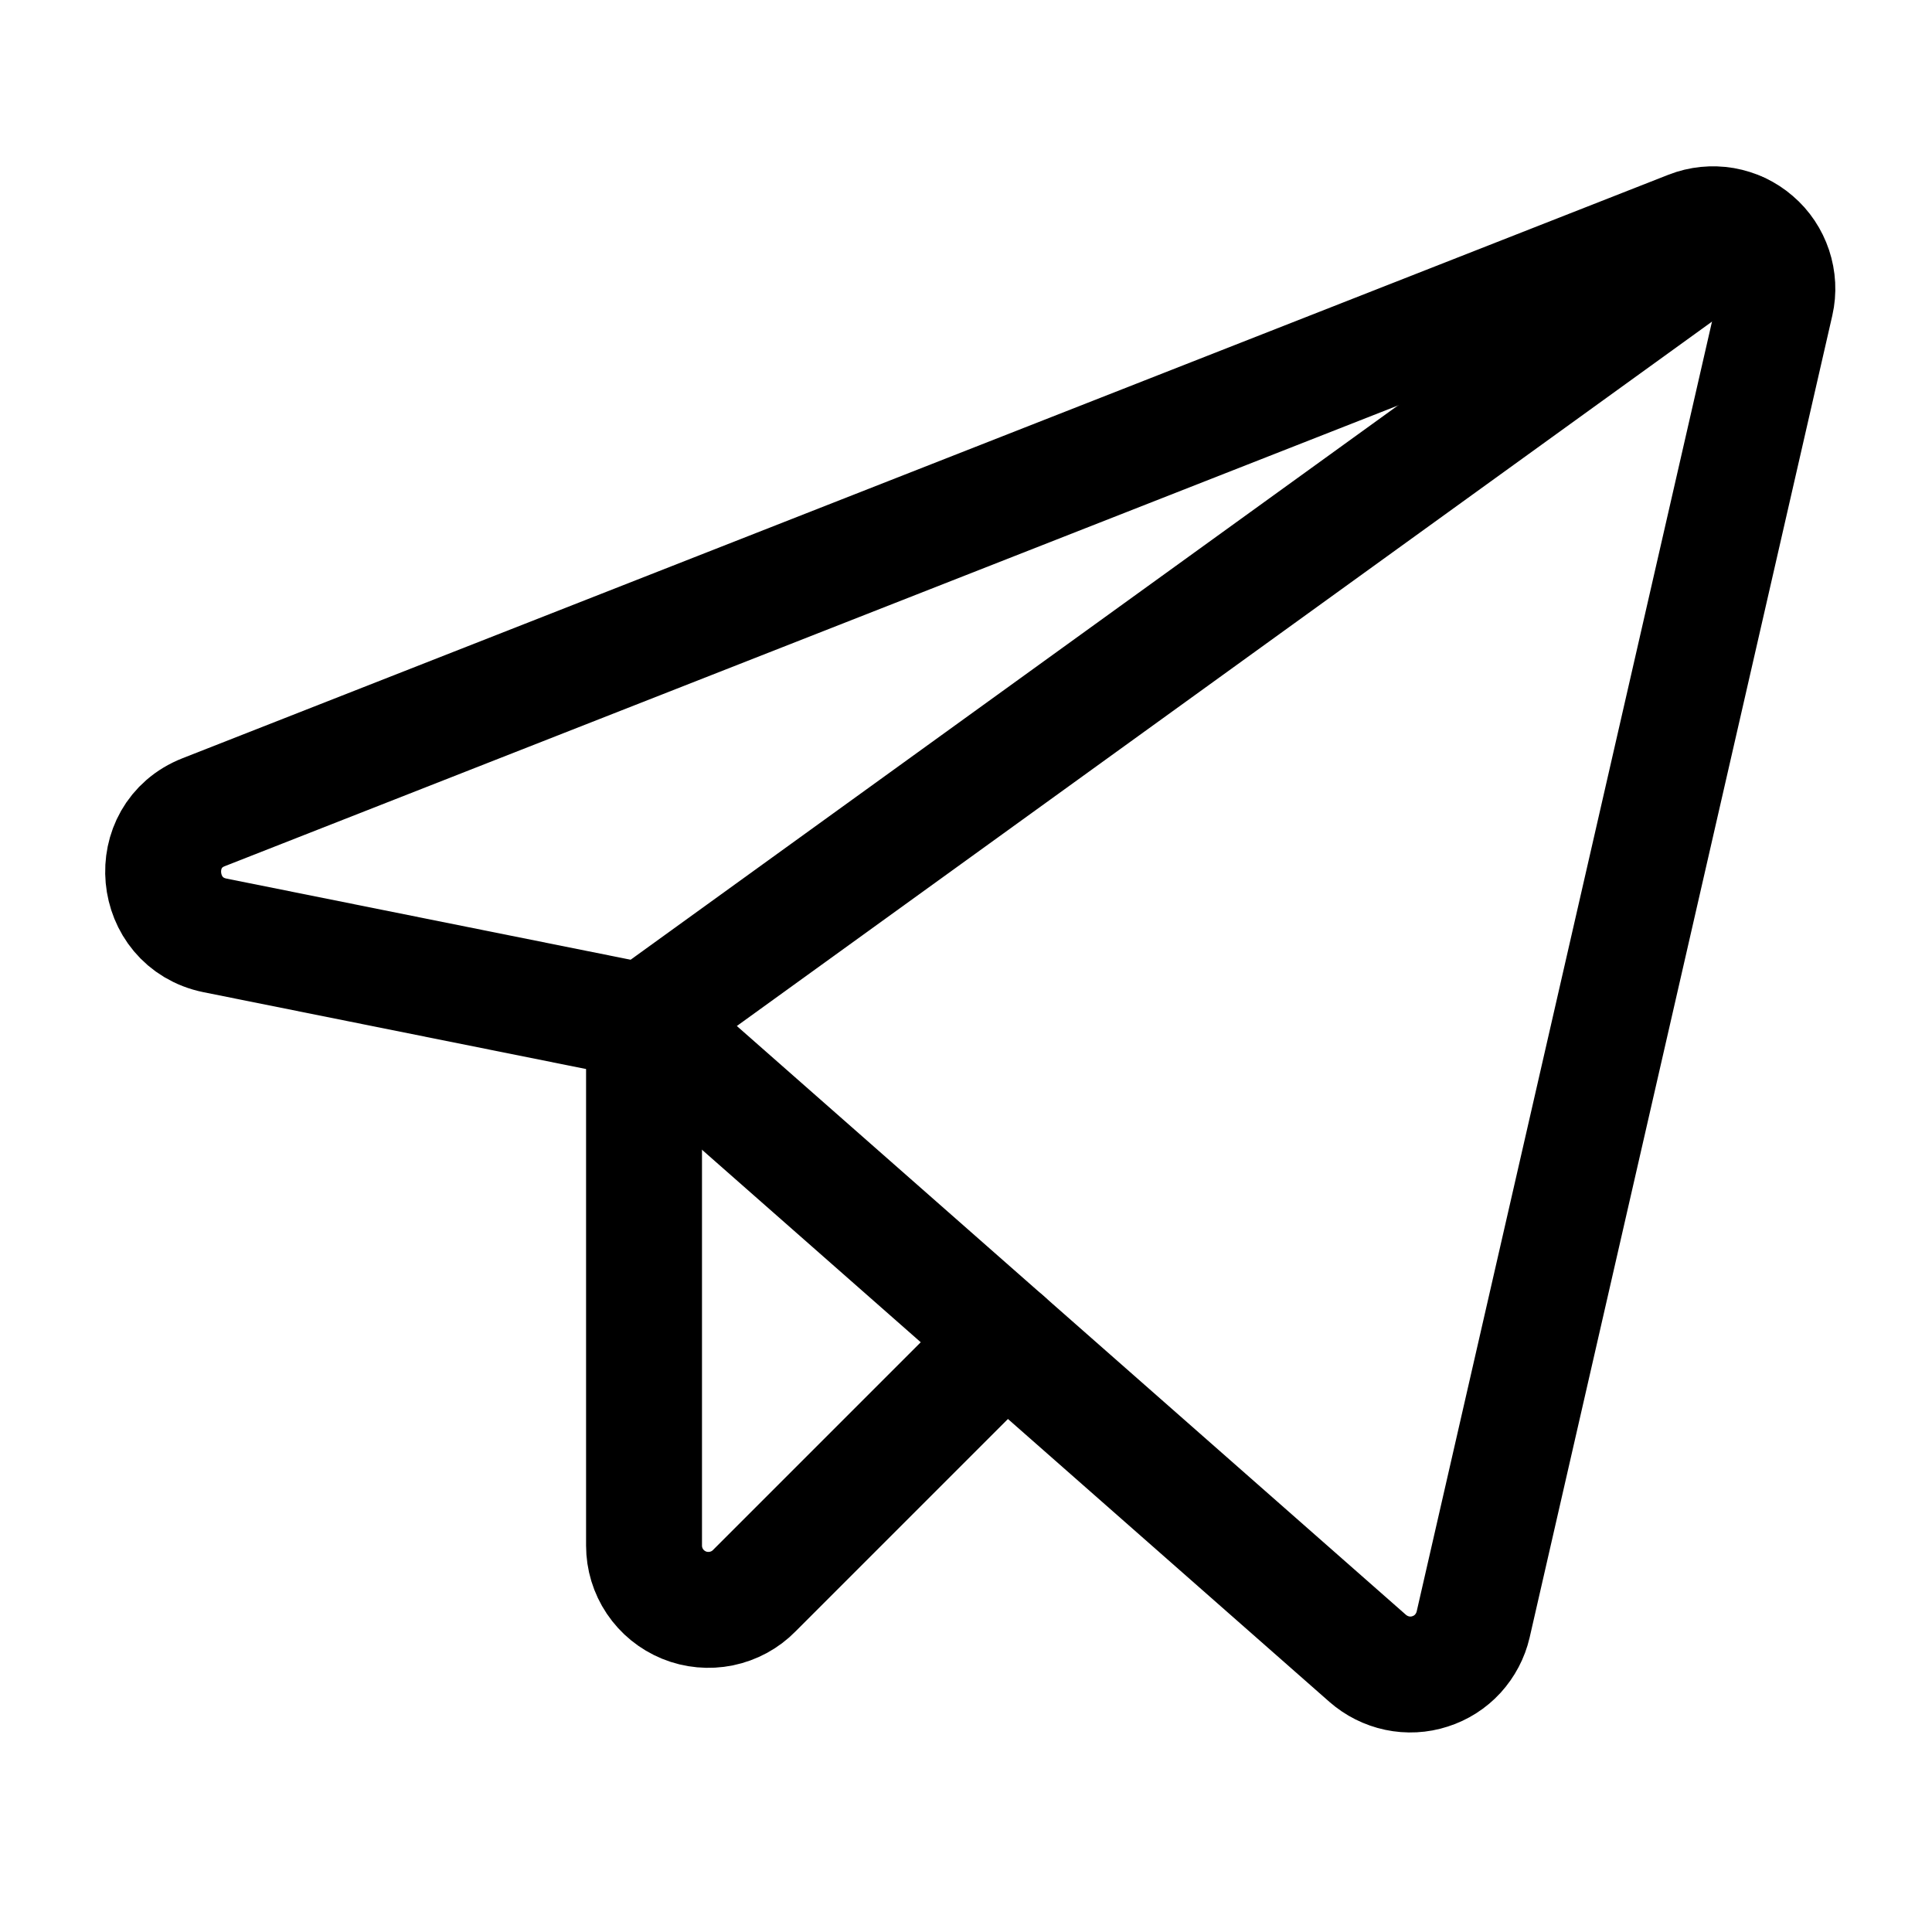
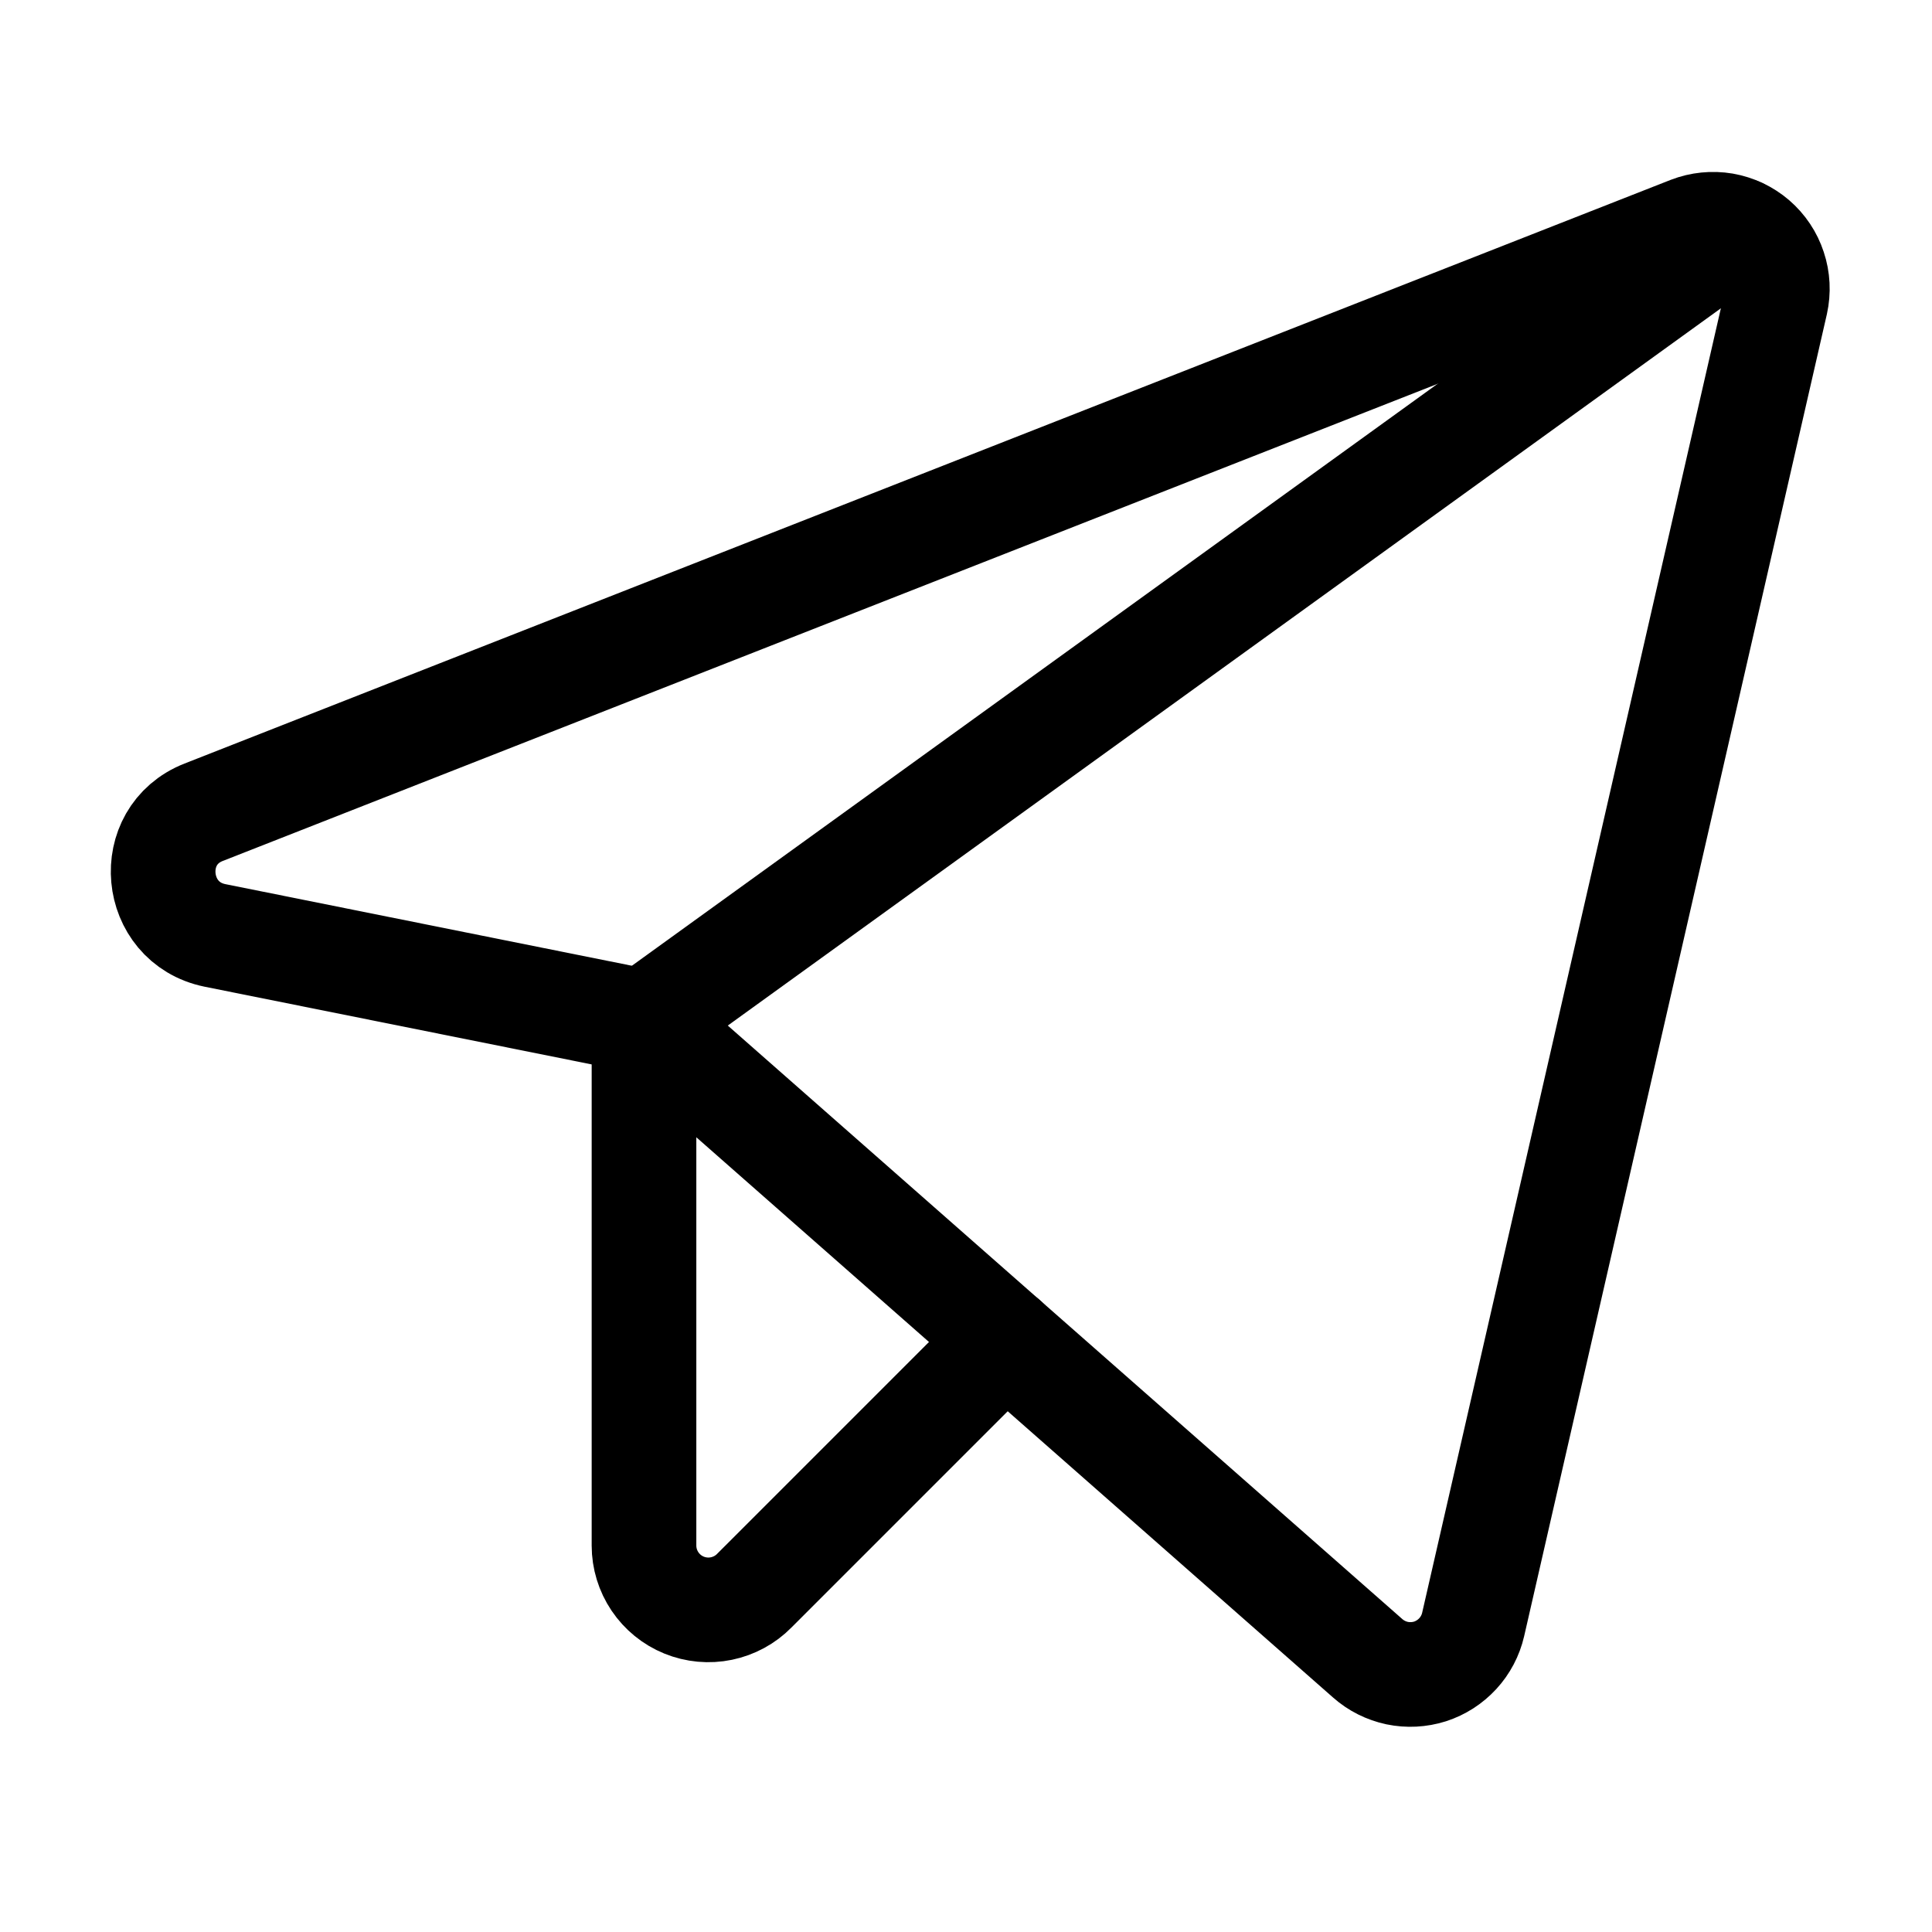
- <svg xmlns="http://www.w3.org/2000/svg" width="20" height="20" viewBox="0 0 20 20" fill="none">
-   <path d="M6.667 10.575L14.158 17.167C14.245 17.243 14.35 17.296 14.463 17.32C14.576 17.344 14.694 17.338 14.804 17.302C14.914 17.267 15.013 17.204 15.091 17.119C15.169 17.033 15.224 16.929 15.25 16.817L18.383 3.133C18.41 3.015 18.403 2.893 18.365 2.778C18.327 2.664 18.259 2.561 18.167 2.483C18.076 2.404 17.965 2.352 17.846 2.331C17.727 2.311 17.604 2.323 17.492 2.367L2.108 8.408C1.492 8.65 1.575 9.55 2.225 9.683L6.667 10.575Z" stroke="black" stroke-width="1.2" stroke-linecap="round" stroke-linejoin="round" />
-   <path d="M6.667 10.575L18.008 2.383" stroke="black" stroke-width="1.2" stroke-linecap="round" stroke-linejoin="round" />
-   <path d="M10.408 13.867L7.808 16.467C7.716 16.561 7.597 16.625 7.467 16.652C7.338 16.678 7.203 16.666 7.081 16.616C6.959 16.566 6.854 16.481 6.78 16.371C6.706 16.261 6.667 16.132 6.667 16V10.575" stroke="black" stroke-width="1.2" stroke-linecap="round" stroke-linejoin="round" />
+ <svg xmlns="http://www.w3.org/2000/svg" width="24" height="24" viewBox="0 0 24 24" fill="none">
+   <path d="M8 12.69L16.99 20.6C17.094 20.692 17.22 20.755 17.356 20.784C17.491 20.812 17.632 20.805 17.765 20.763C17.897 20.72 18.015 20.644 18.109 20.542C18.203 20.44 18.269 20.315 18.3 20.18L22.06 3.76C22.091 3.619 22.084 3.471 22.038 3.334C21.993 3.196 21.911 3.074 21.801 2.979C21.691 2.885 21.557 2.822 21.415 2.797C21.272 2.773 21.125 2.788 20.99 2.84L2.53 10.09C1.79 10.38 1.89 11.46 2.67 11.62L8 12.69Z" stroke="black" stroke-width="1.3" stroke-linecap="round" stroke-linejoin="round" />
+   <path d="M8 12.69L21.61 2.86" stroke="black" stroke-width="1.3" stroke-linecap="round" stroke-linejoin="round" />
+   <path d="M12.49 16.64L9.37 19.76C9.259 19.873 9.116 19.95 8.961 19.982C8.806 20.014 8.644 19.999 8.497 19.939C8.35 19.879 8.225 19.777 8.136 19.645C8.048 19.514 8 19.359 8 19.2V12.69" stroke="black" stroke-width="1.3" stroke-linecap="round" stroke-linejoin="round" />
</svg>
